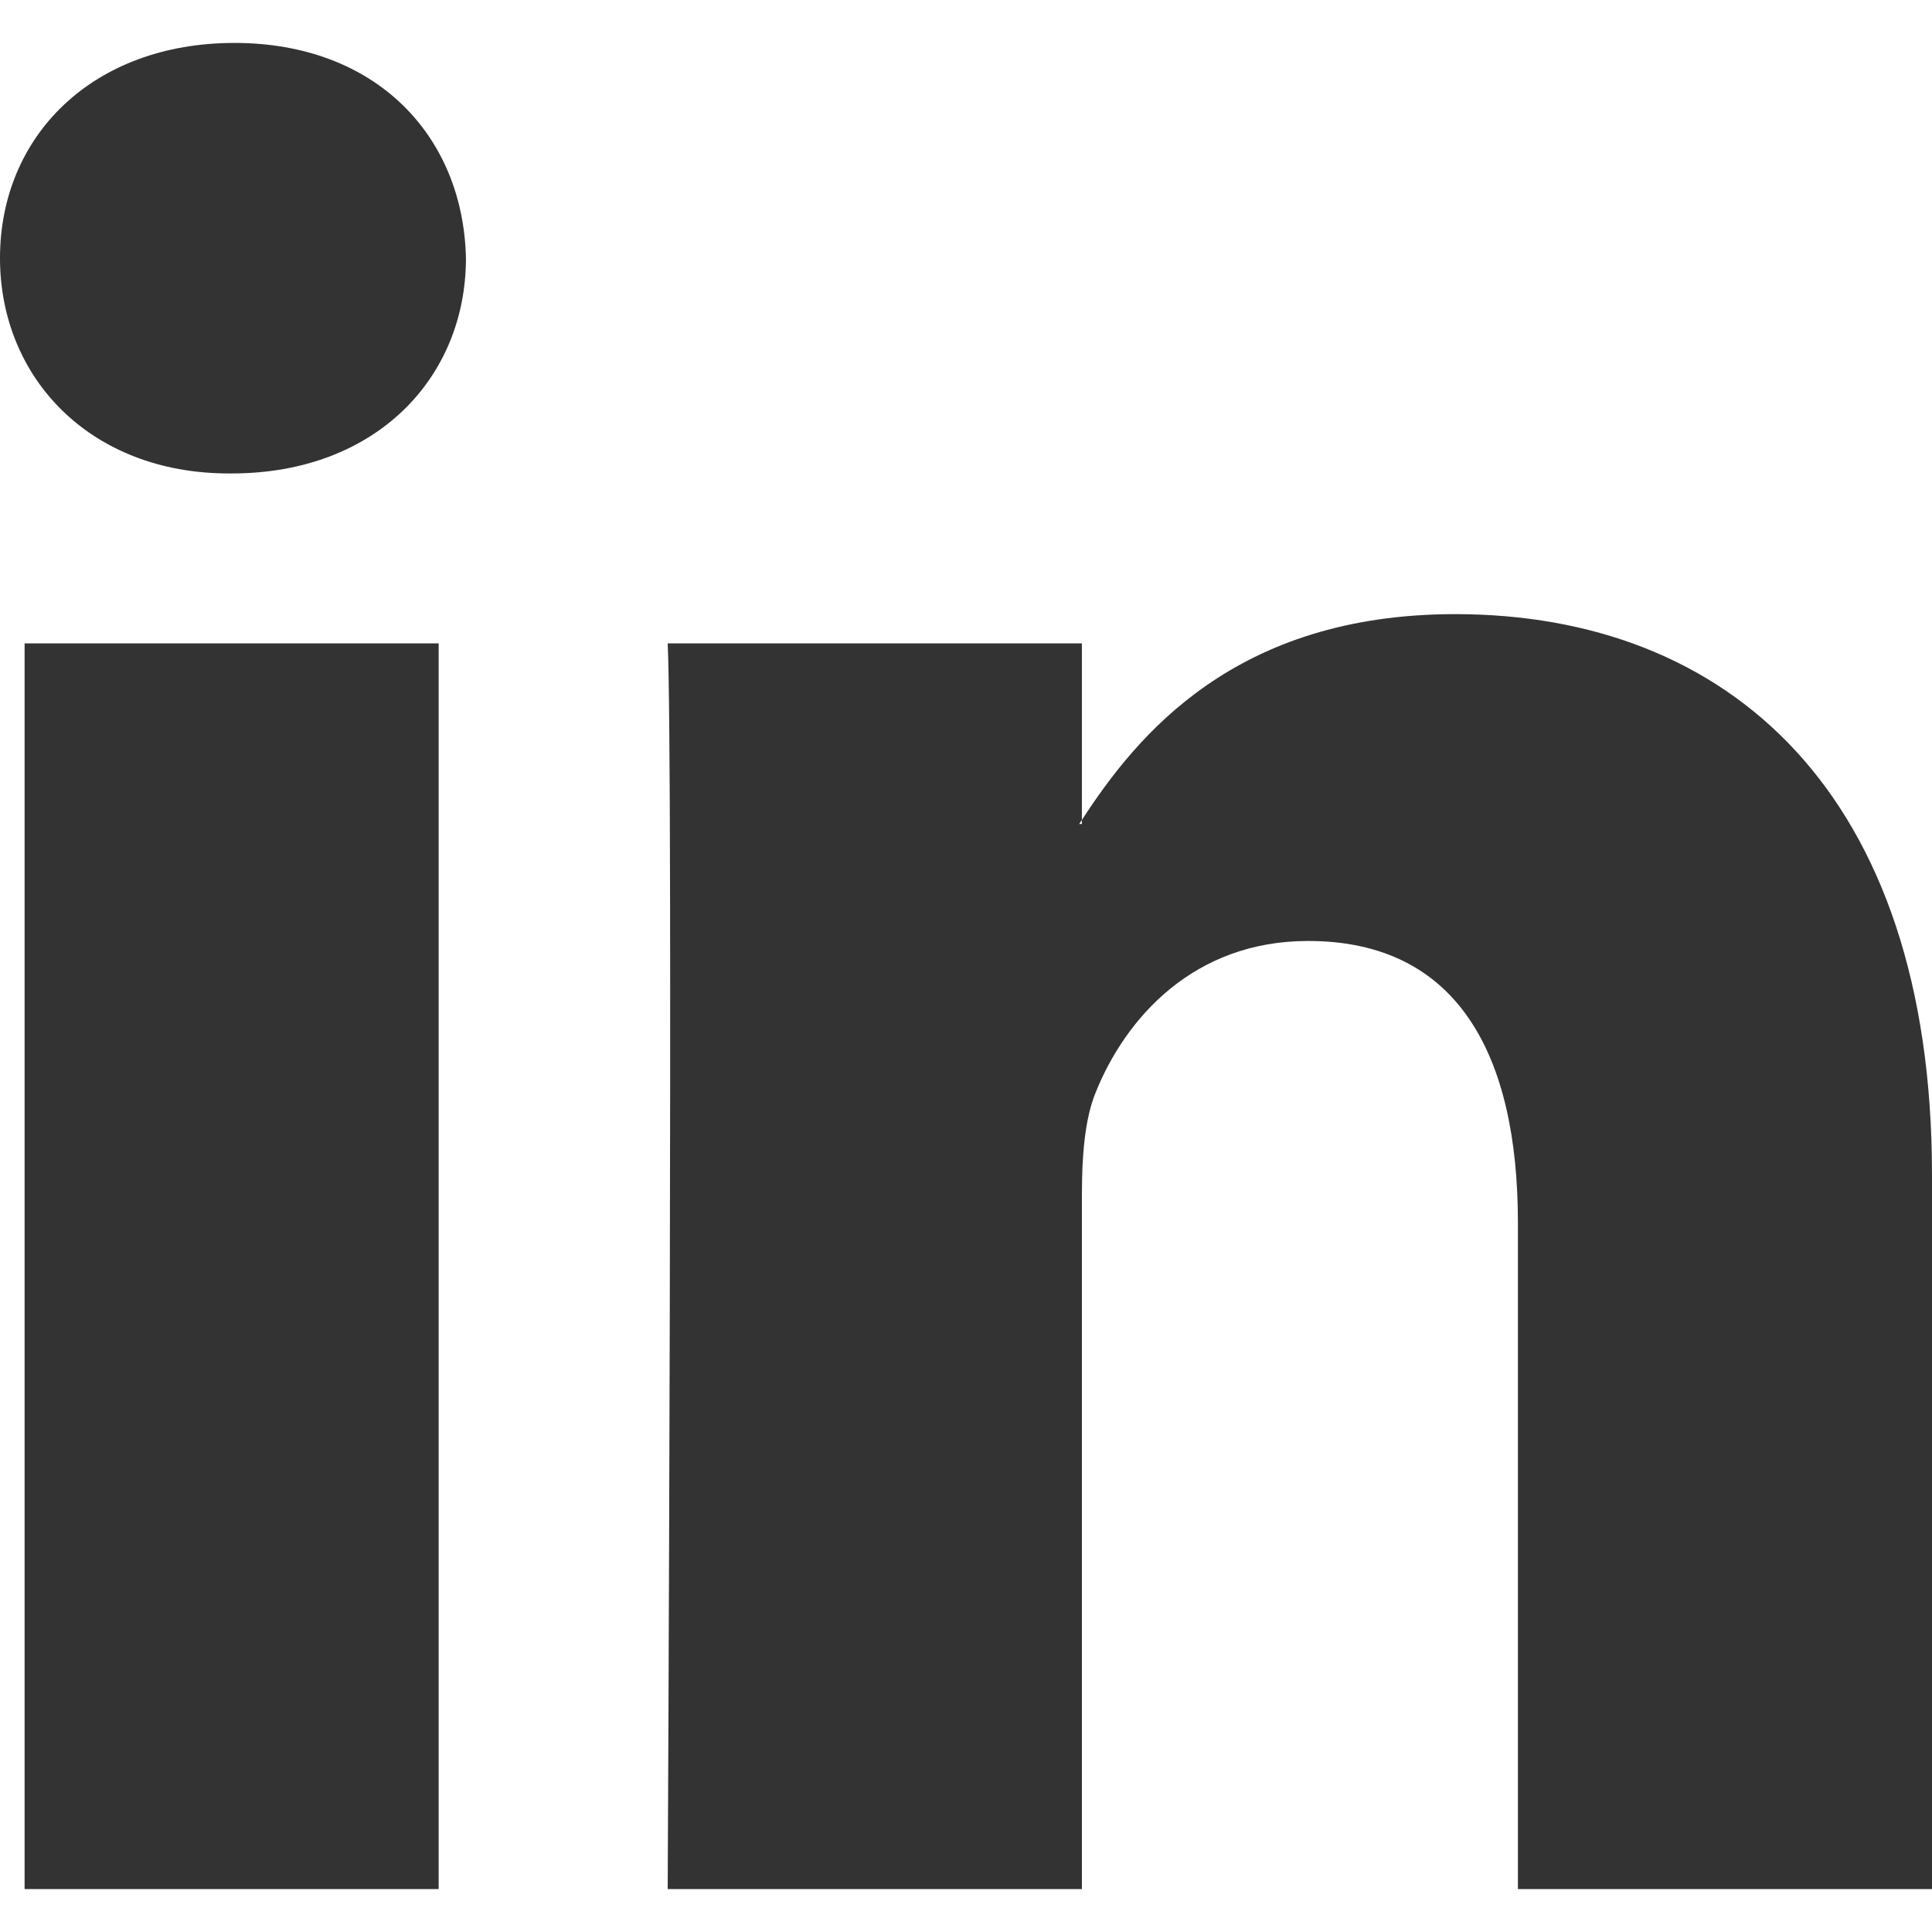
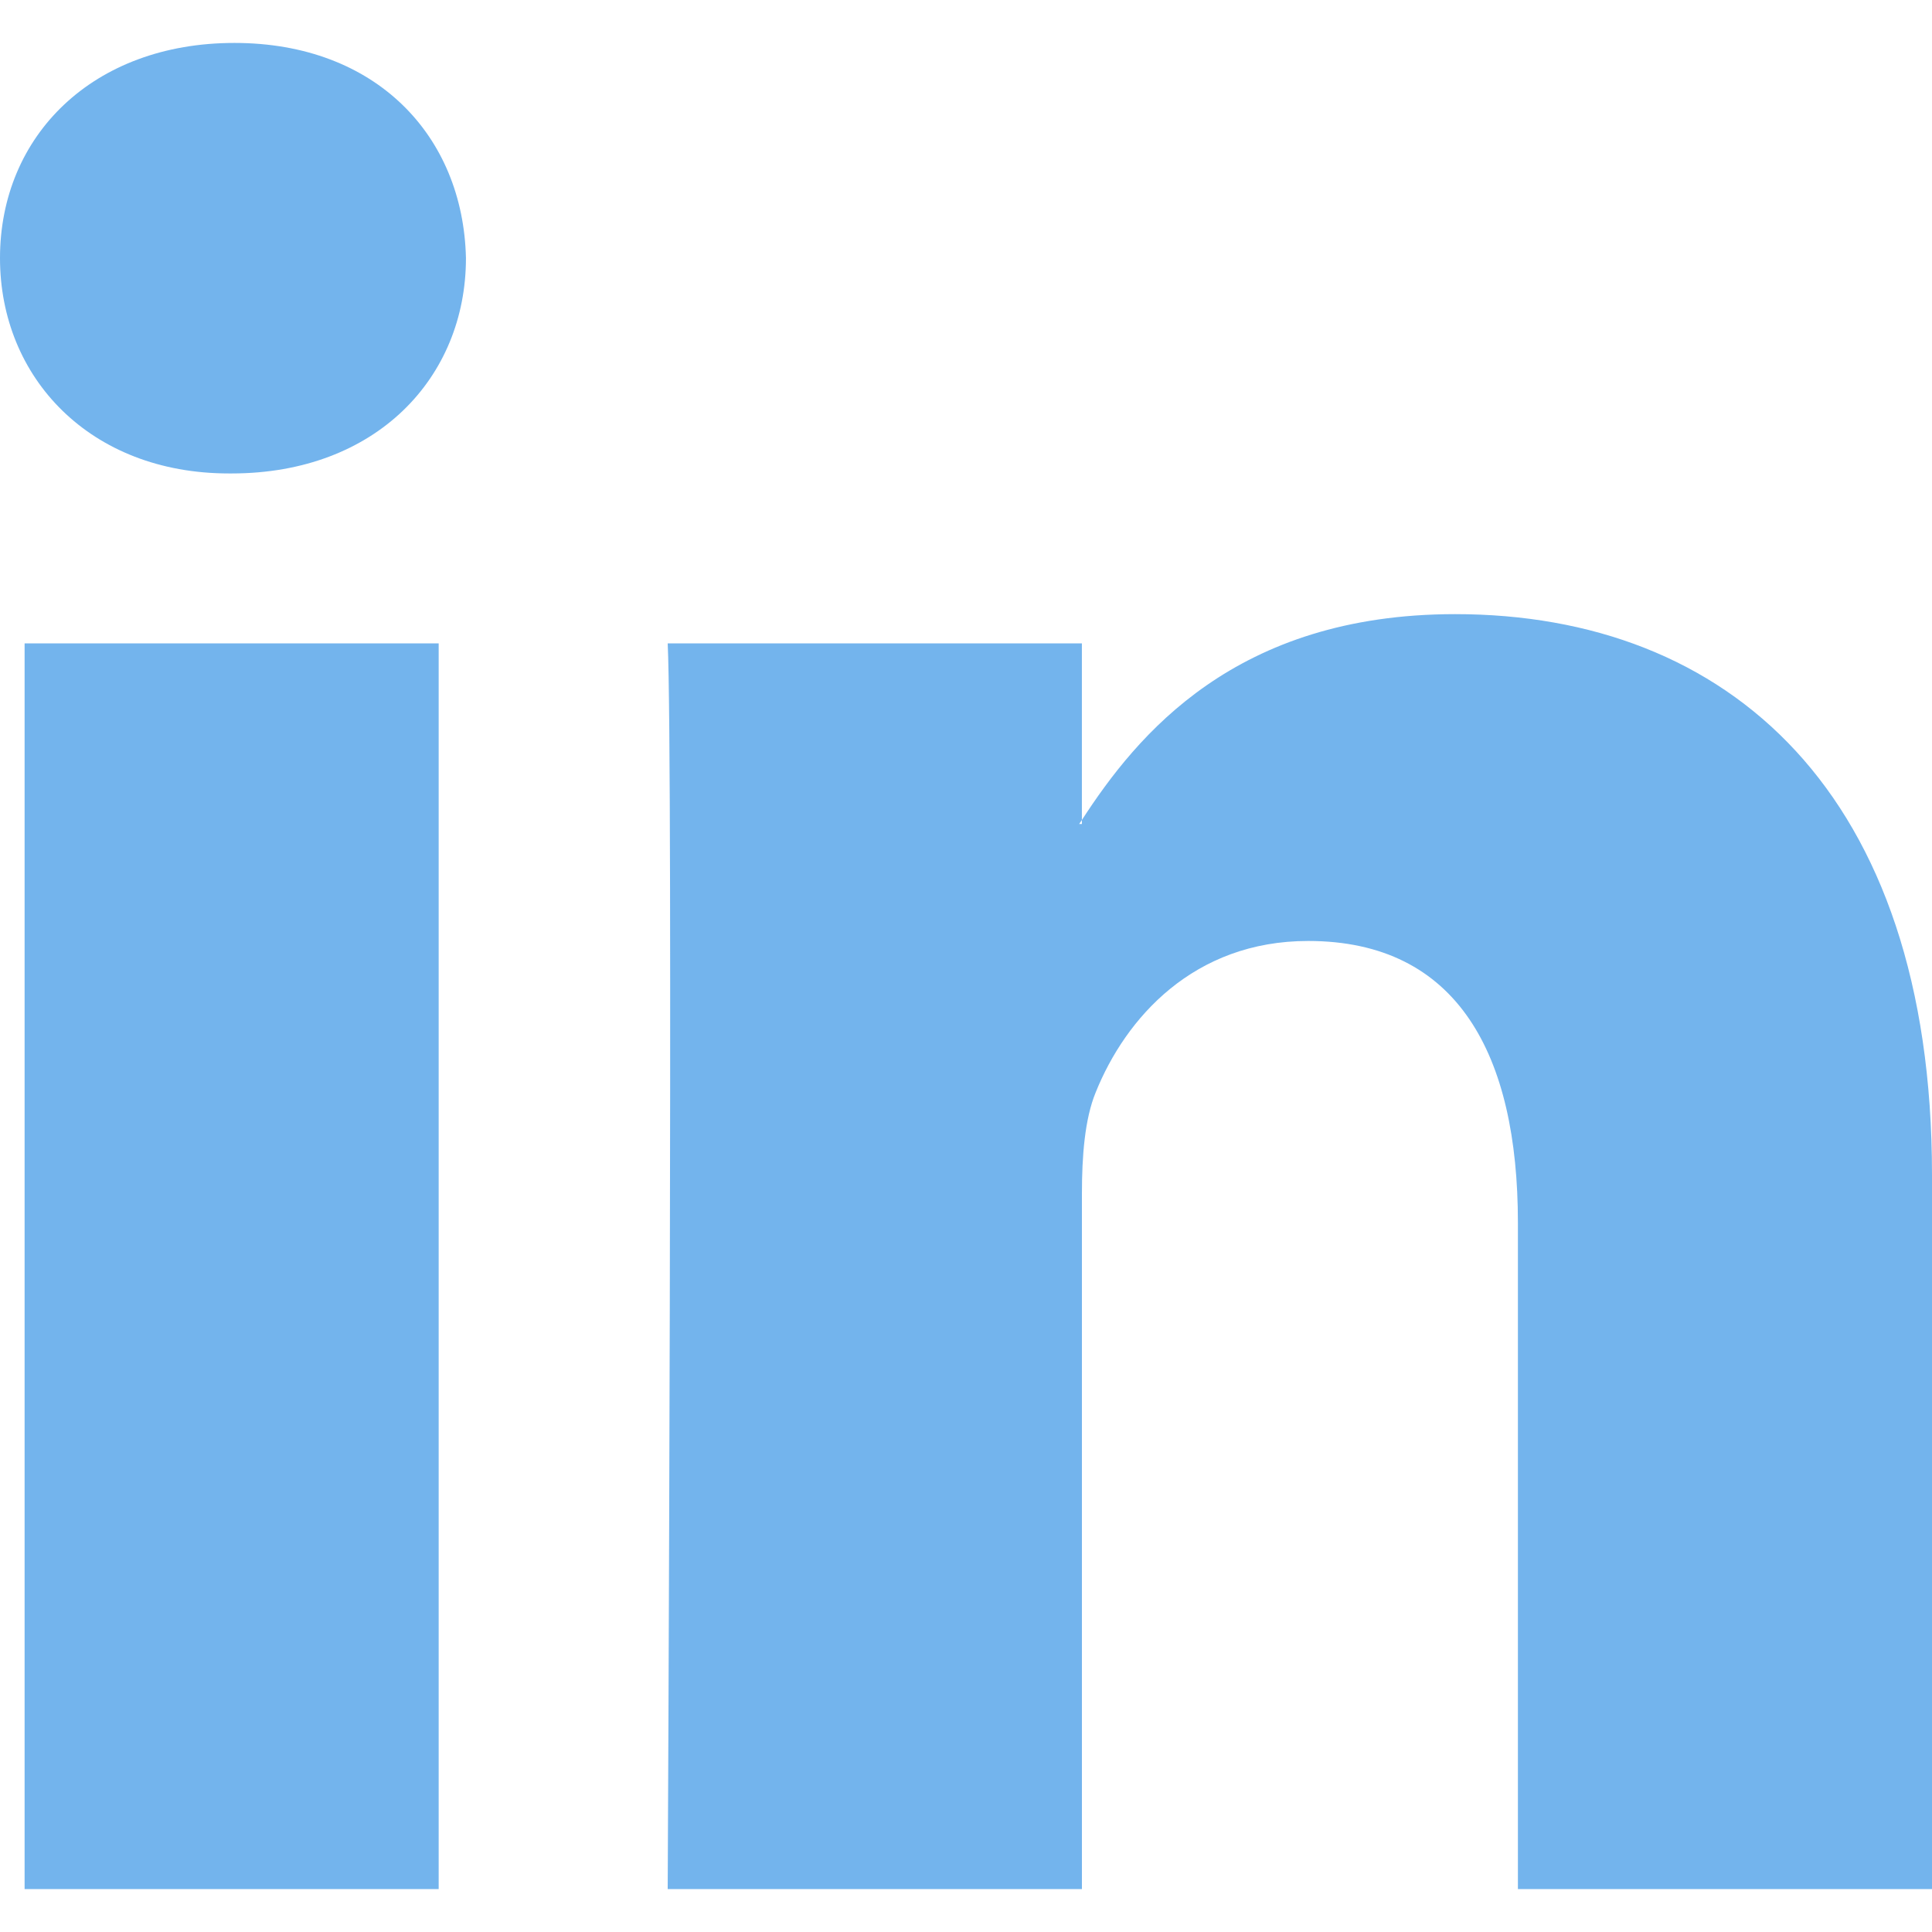
<svg xmlns="http://www.w3.org/2000/svg" version="1.1" id="Capa_1" x="0px" y="0px" width="512px" height="512px" viewBox="0 0 430.117 430.117" style="enable-background:new 0 0 430.117 430.117;" xml:space="preserve">
  <g>
-     <path id="LinkedIn" d="M430.117,261.543V420.56h-92.188V272.193c0-37.271-13.334-62.707-46.703-62.707   c-25.473,0-40.632,17.142-47.301,33.724c-2.432,5.928-3.058,14.179-3.058,22.477V420.56h-92.219c0,0,1.242-251.285,0-277.32h92.21   v39.309c-0.187,0.294-0.43,0.611-0.606,0.896h0.606v-0.896c12.251-18.869,34.13-45.824,83.102-45.824   C384.633,136.724,430.117,176.361,430.117,261.543z M52.183,9.558C20.635,9.558,0,30.251,0,57.463   c0,26.619,20.038,47.94,50.959,47.94h0.616c32.159,0,52.159-21.317,52.159-47.94C103.128,30.251,83.734,9.558,52.183,9.558z    M5.477,420.56h92.184v-277.32H5.477V420.56z" fill="#333333" />
+     <path id="LinkedIn" d="M430.117,261.543V420.56h-92.188V272.193c0-37.271-13.334-62.707-46.703-62.707   c-25.473,0-40.632,17.142-47.301,33.724c-2.432,5.928-3.058,14.179-3.058,22.477V420.56h-92.219c0,0,1.242-251.285,0-277.32h92.21   v39.309c-0.187,0.294-0.43,0.611-0.606,0.896h0.606v-0.896c12.251-18.869,34.13-45.824,83.102-45.824   C384.633,136.724,430.117,176.361,430.117,261.543z M52.183,9.558C20.635,9.558,0,30.251,0,57.463   c0,26.619,20.038,47.94,50.959,47.94h0.616c32.159,0,52.159-21.317,52.159-47.94C103.128,30.251,83.734,9.558,52.183,9.558z    M5.477,420.56h92.184v-277.32H5.477V420.56z" fill="rgb(115, 180, 237)" />
  </g>
  <g>
</g>
  <g>
</g>
  <g>
</g>
  <g>
</g>
  <g>
</g>
  <g>
</g>
  <g>
</g>
  <g>
</g>
  <g>
</g>
  <g>
</g>
  <g>
</g>
  <g>
</g>
  <g>
</g>
  <g>
</g>
  <g>
</g>
</svg>
